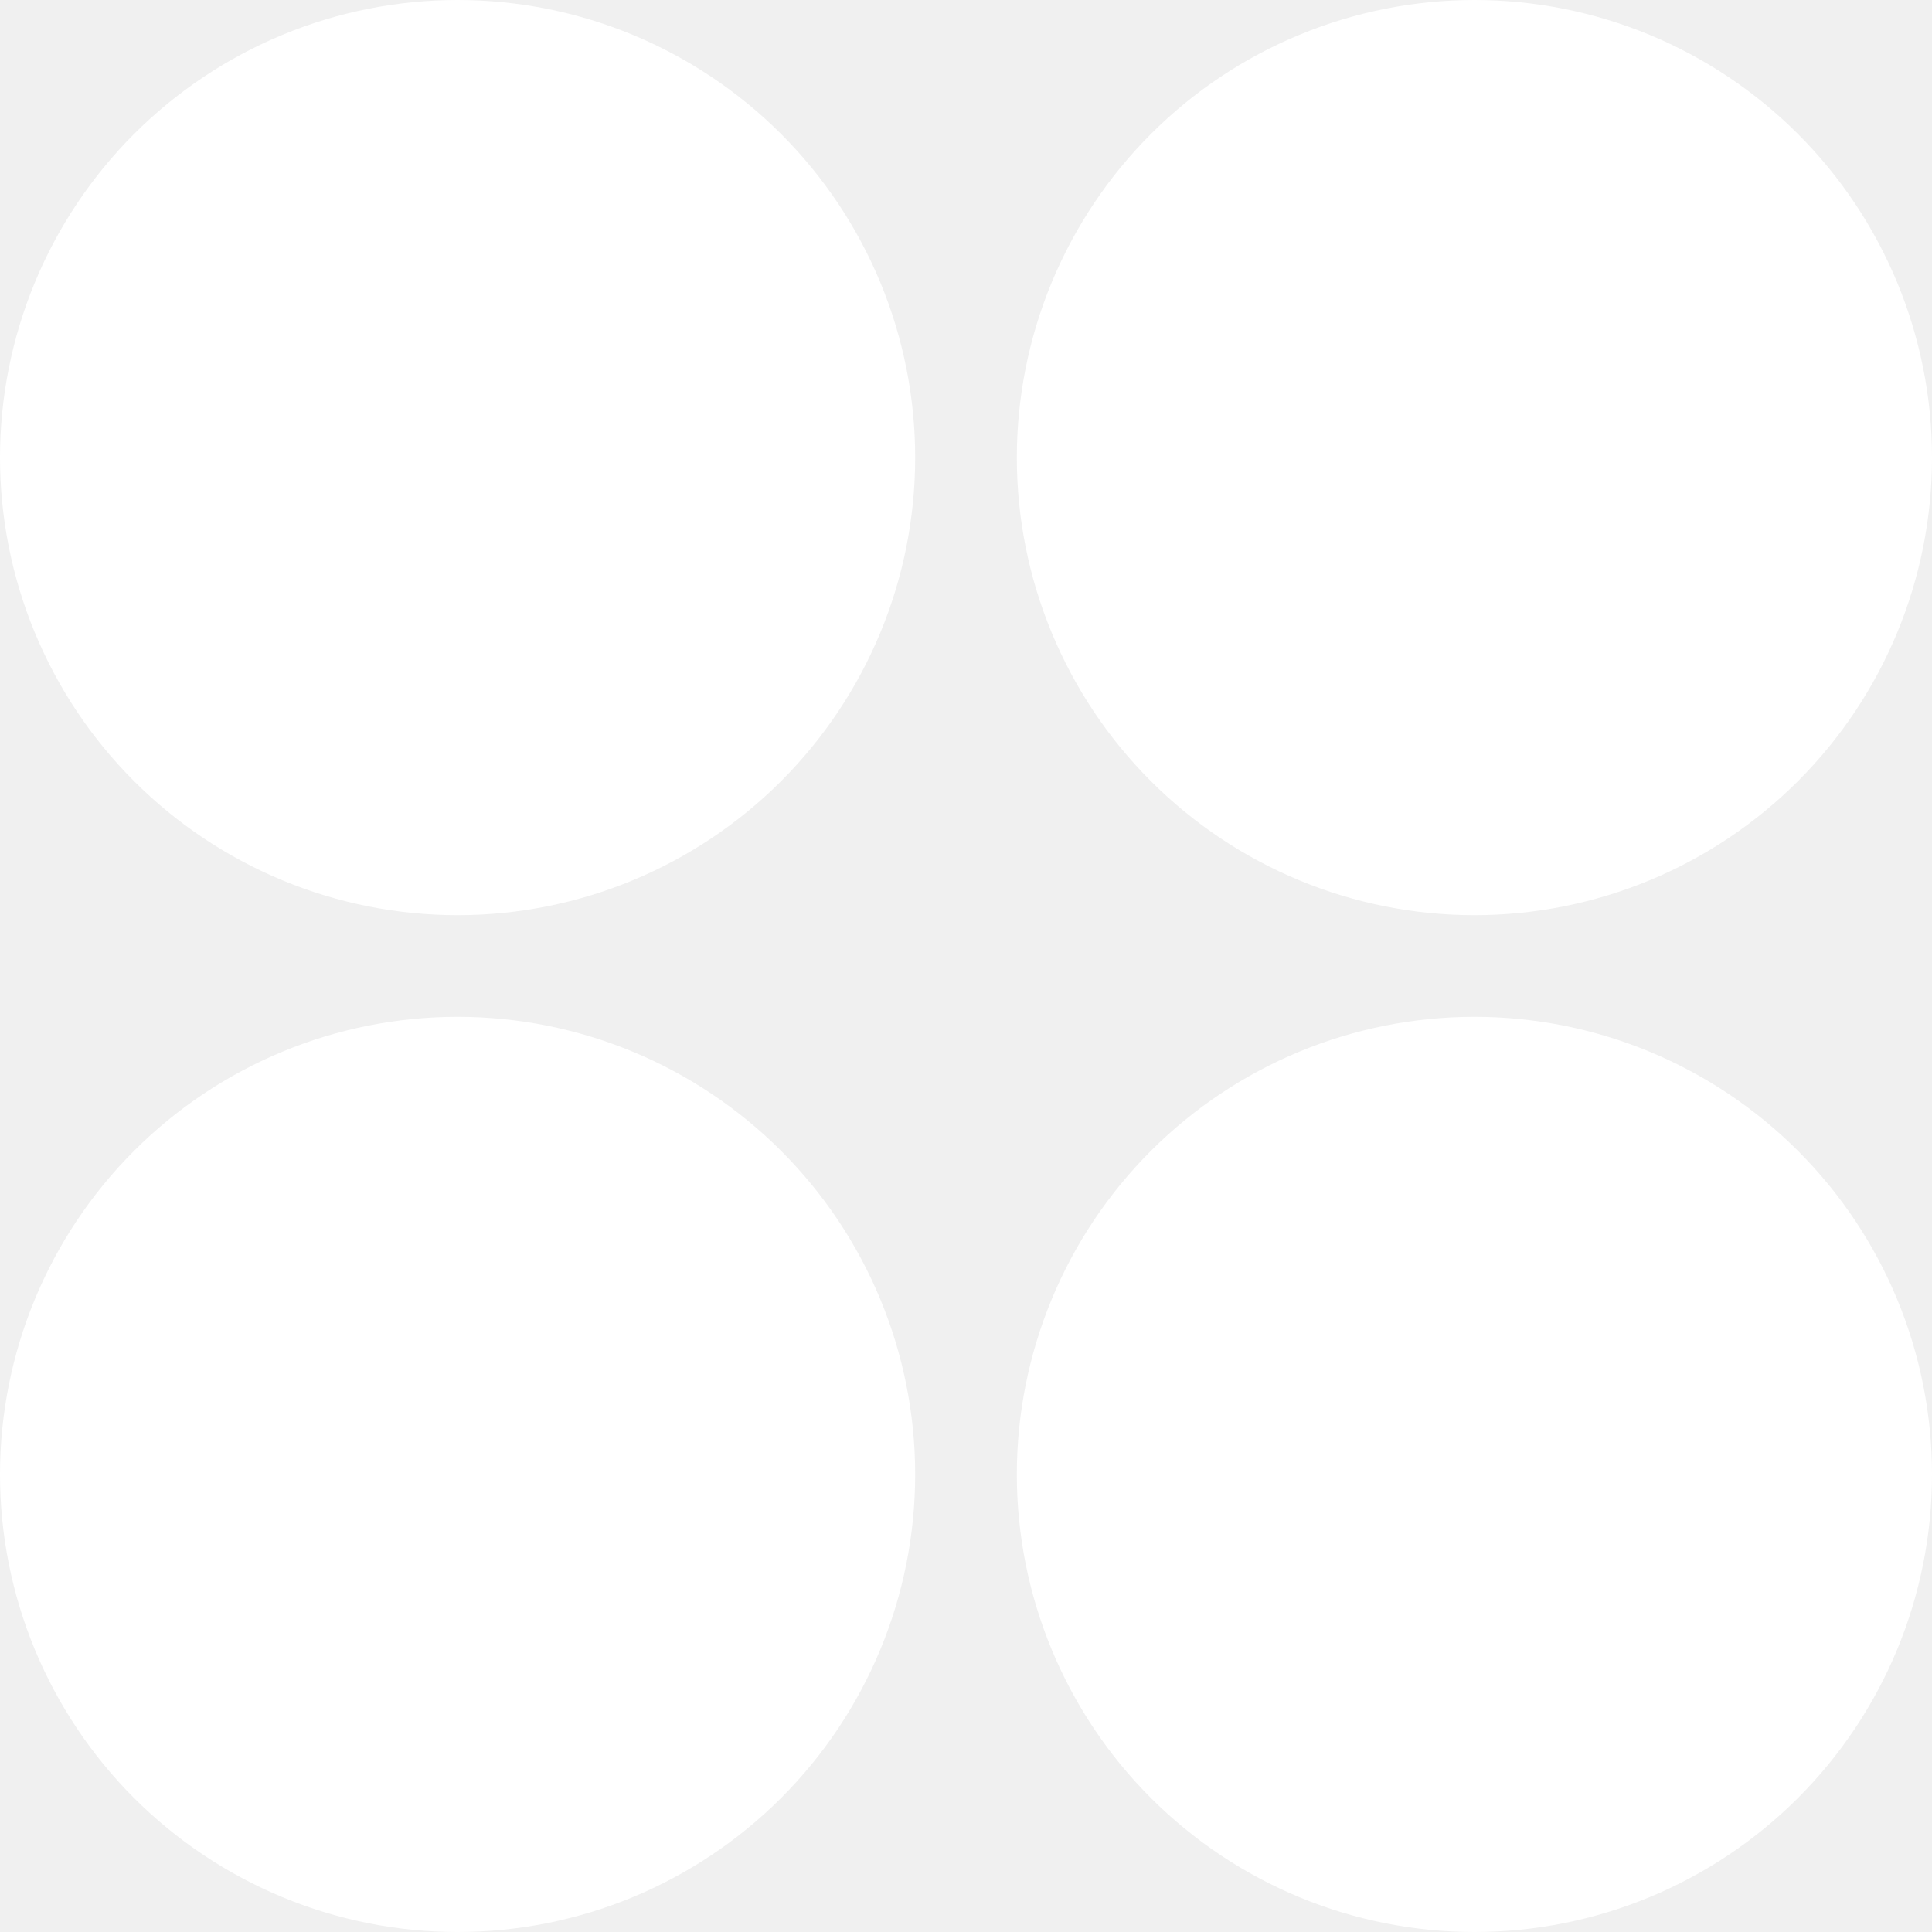
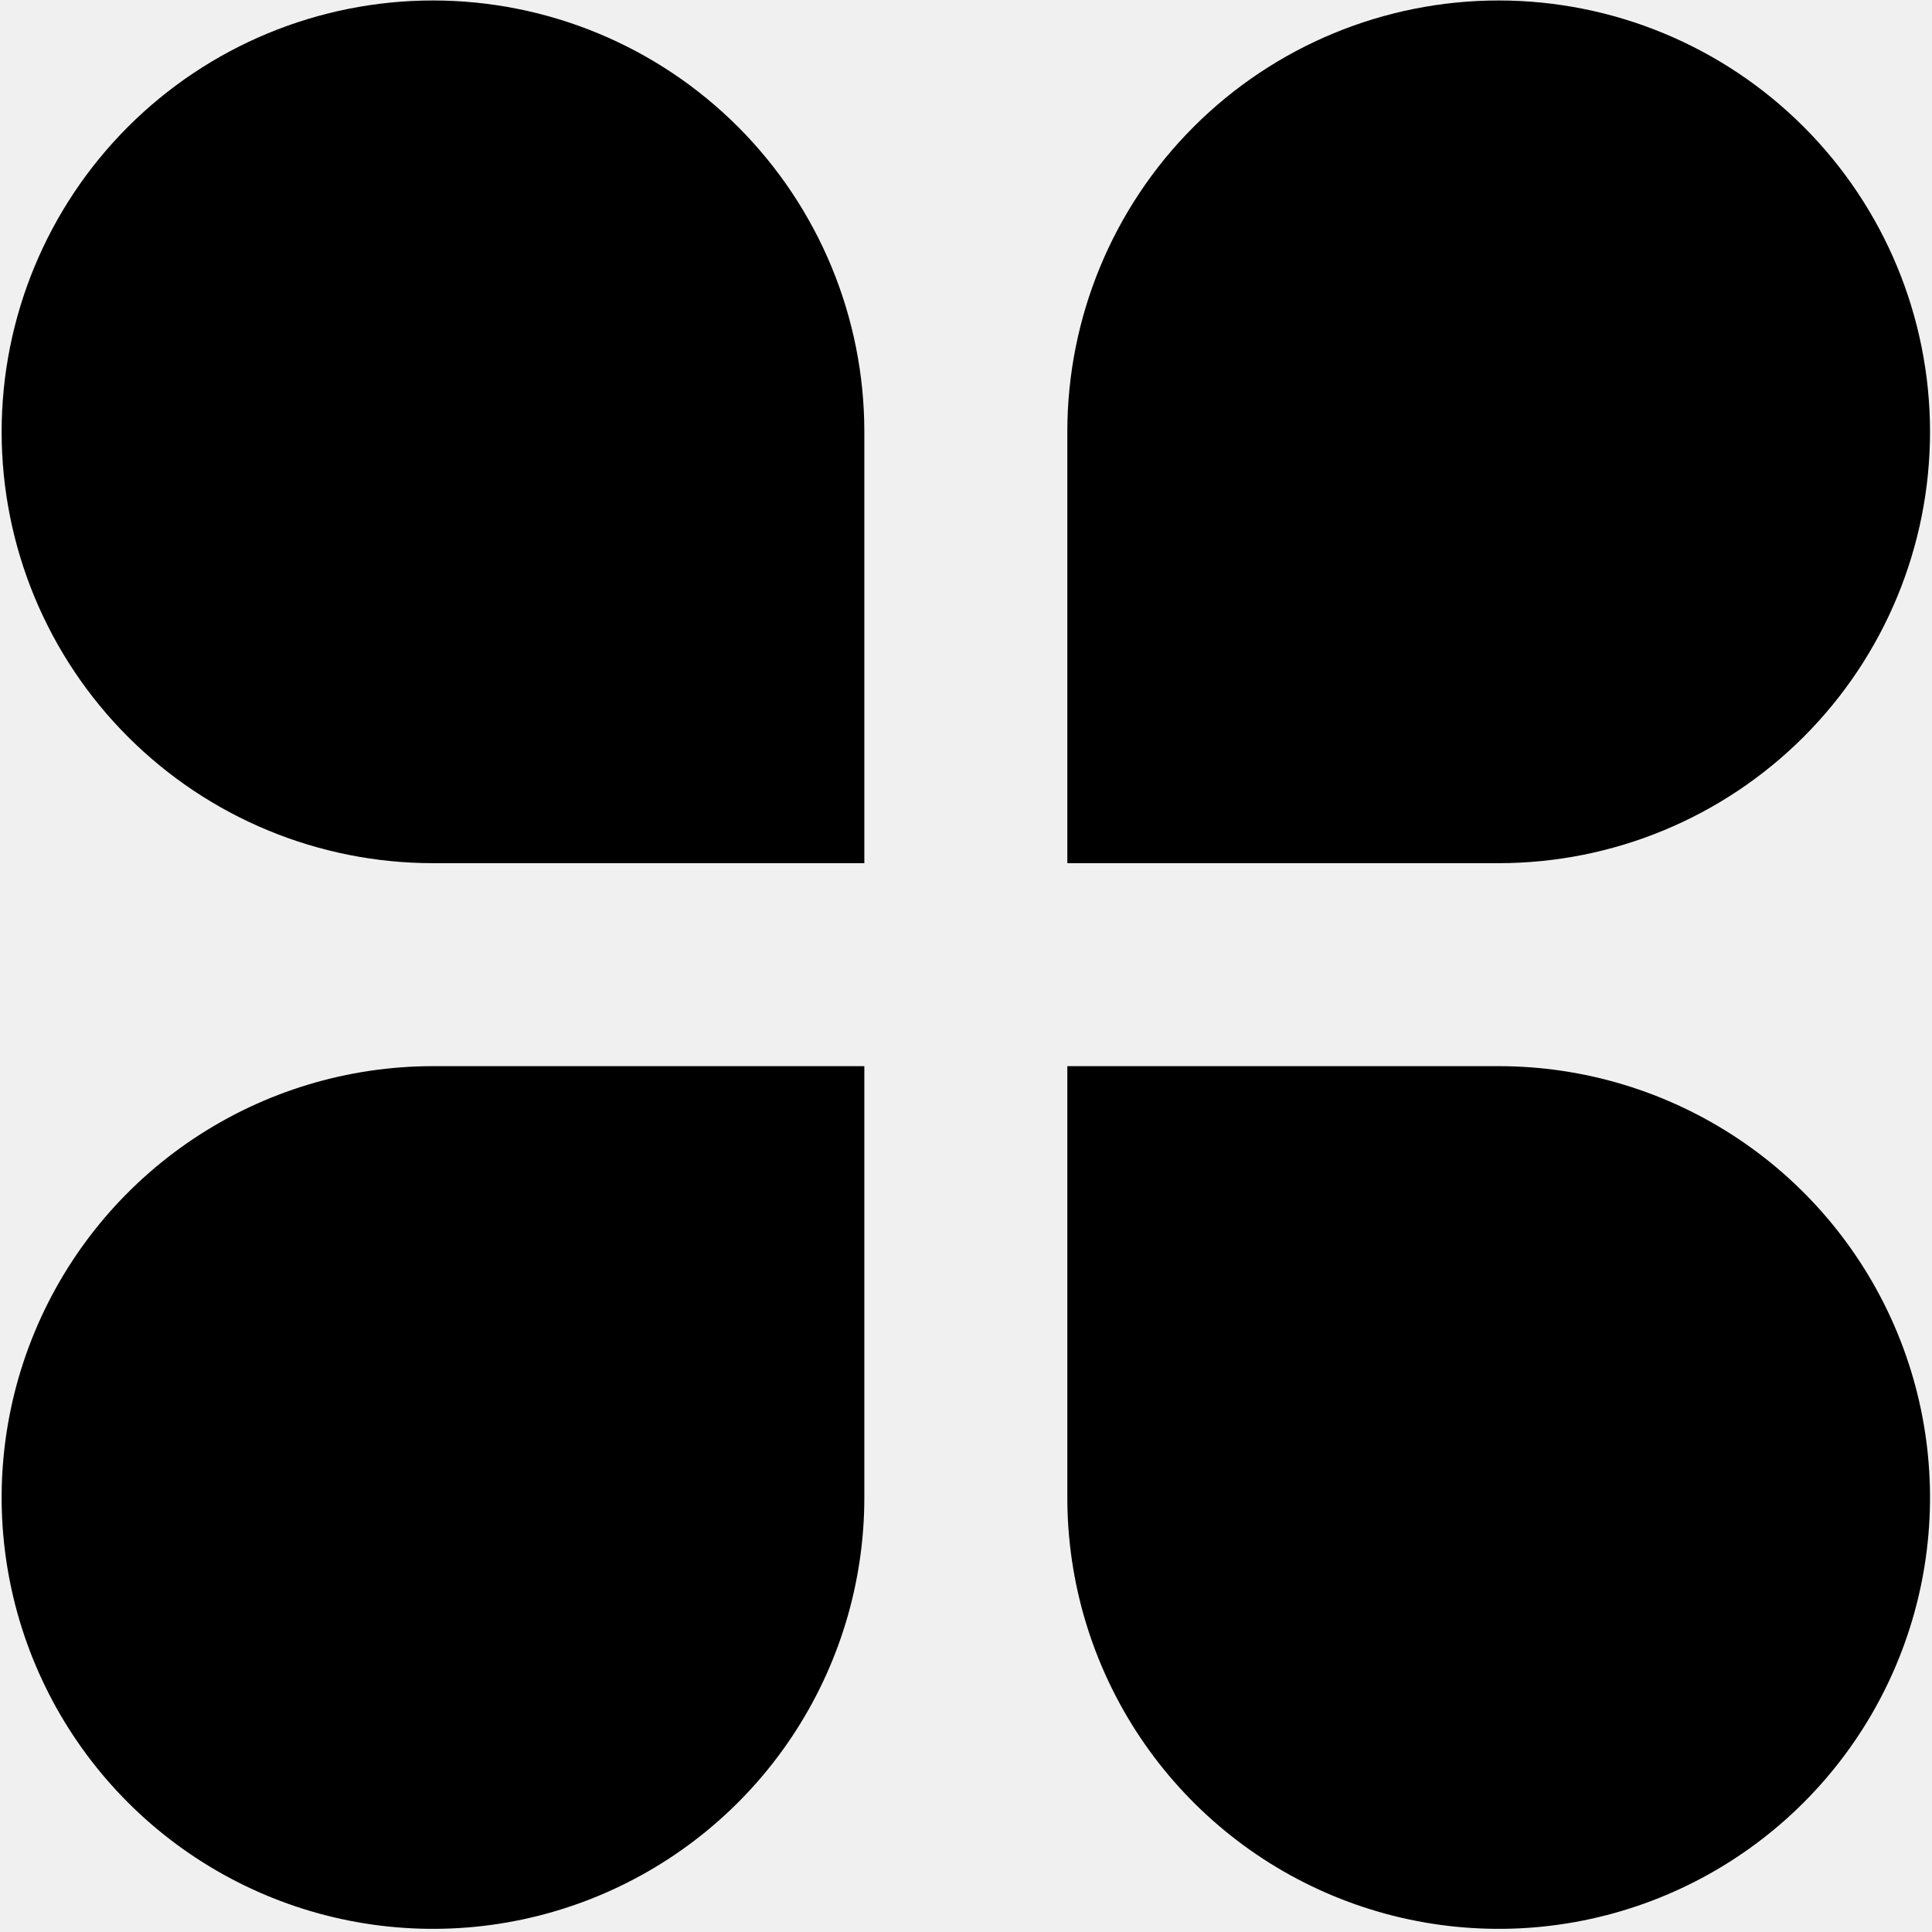
- <svg xmlns="http://www.w3.org/2000/svg" width="55" height="55" viewBox="0 0 55 55" fill="none">
-   <path d="M13.026 26.053C11.316 26.053 9.622 25.716 8.041 25.061C6.461 24.406 5.025 23.447 3.815 22.237C2.606 21.028 1.646 19.592 0.992 18.011C0.337 16.431 0 14.737 0 13.026C0 11.316 0.337 9.622 0.992 8.041C1.646 6.461 2.606 5.025 3.815 3.815C5.025 2.606 6.461 1.646 8.041 0.992C9.622 0.337 11.316 -2.54905e-08 13.026 0C16.481 5.14804e-08 19.794 1.372 22.237 3.815C24.68 6.258 26.053 9.572 26.053 13.026C26.053 16.481 24.68 19.794 22.237 22.237C19.794 24.68 16.481 26.053 13.026 26.053ZM13.026 55C9.572 55 6.258 53.628 3.815 51.185C1.372 48.742 0 45.428 0 41.974C0 38.519 1.372 35.206 3.815 32.763C6.258 30.32 9.572 28.947 13.026 28.947C16.481 28.947 19.794 30.32 22.237 32.763C24.68 35.206 26.053 38.519 26.053 41.974C26.053 45.428 24.68 48.742 22.237 51.185C19.794 53.628 16.481 55 13.026 55ZM41.974 26.053C40.263 26.053 38.569 25.716 36.989 25.061C35.408 24.406 33.972 23.447 32.763 22.237C31.553 21.028 30.594 19.592 29.939 18.011C29.284 16.431 28.947 14.737 28.947 13.026C28.947 11.316 29.284 9.622 29.939 8.041C30.594 6.461 31.553 5.025 32.763 3.815C33.972 2.606 35.408 1.646 36.989 0.992C38.569 0.337 40.263 -2.54905e-08 41.974 0C45.428 5.14804e-08 48.742 1.372 51.185 3.815C53.628 6.258 55 9.572 55 13.026C55 16.481 53.628 19.794 51.185 22.237C48.742 24.68 45.428 26.053 41.974 26.053ZM41.974 55C38.519 55 35.206 53.628 32.763 51.185C30.32 48.742 28.947 45.428 28.947 41.974C28.947 38.519 30.32 35.206 32.763 32.763C35.206 30.32 38.519 28.947 41.974 28.947C45.428 28.947 48.742 30.32 51.185 32.763C53.628 35.206 55 38.519 55 41.974C55 45.428 53.628 48.742 51.185 51.185C48.742 53.628 45.428 55 41.974 55Z" fill="white" />
+ <svg xmlns="http://www.w3.org/2000/svg" width="534" height="534" viewBox="0 0 534 534" fill="none">
+   <path d="M119.677 0.131C135.334 0.131 150.837 3.215 165.302 9.206C179.767 15.198 192.91 23.98 203.981 35.051C215.052 46.122 223.834 59.265 229.825 73.73C235.817 88.195 238.9 103.698 238.9 119.355V238.578H119.677C88.057 238.578 57.732 226.017 35.373 203.658C13.014 181.3 0.453 150.975 0.453 119.355C0.453 87.734 13.014 57.409 35.373 35.051C57.732 12.692 88.057 0.131 119.677 0.131ZM119.677 294.683H238.9V413.907C238.9 437.487 231.908 460.538 218.808 480.144C205.707 499.751 187.087 515.032 165.302 524.055C143.516 533.079 119.545 535.44 96.417 530.84C73.29 526.24 52.047 514.885 35.373 498.211C18.699 481.537 7.344 460.294 2.744 437.167C-1.856 414.039 0.505 390.068 9.529 368.282C18.552 346.497 33.834 327.877 53.44 314.776C73.046 301.676 96.097 294.683 119.677 294.683ZM414.229 0.131C445.849 0.131 476.174 12.692 498.533 35.051C520.892 57.409 533.453 87.734 533.453 119.355C533.453 150.975 520.892 181.3 498.533 203.658C476.174 226.017 445.849 238.578 414.229 238.578H295.006V119.355C295.006 87.734 307.567 57.409 329.926 35.051C352.284 12.692 382.609 0.131 414.229 0.131ZM295.006 294.683H414.229C437.81 294.683 460.86 301.676 480.467 314.776C500.073 327.877 515.354 346.497 524.378 368.282C533.401 390.068 535.762 414.039 531.162 437.167C526.562 460.294 515.207 481.537 498.533 498.211C481.86 514.885 460.616 526.24 437.489 530.84C414.362 535.44 390.39 533.079 368.604 524.055C346.819 515.032 328.199 499.751 315.099 480.144C301.998 460.538 295.006 437.487 295.006 413.907V294.683Z" fill="black" />
</svg>
